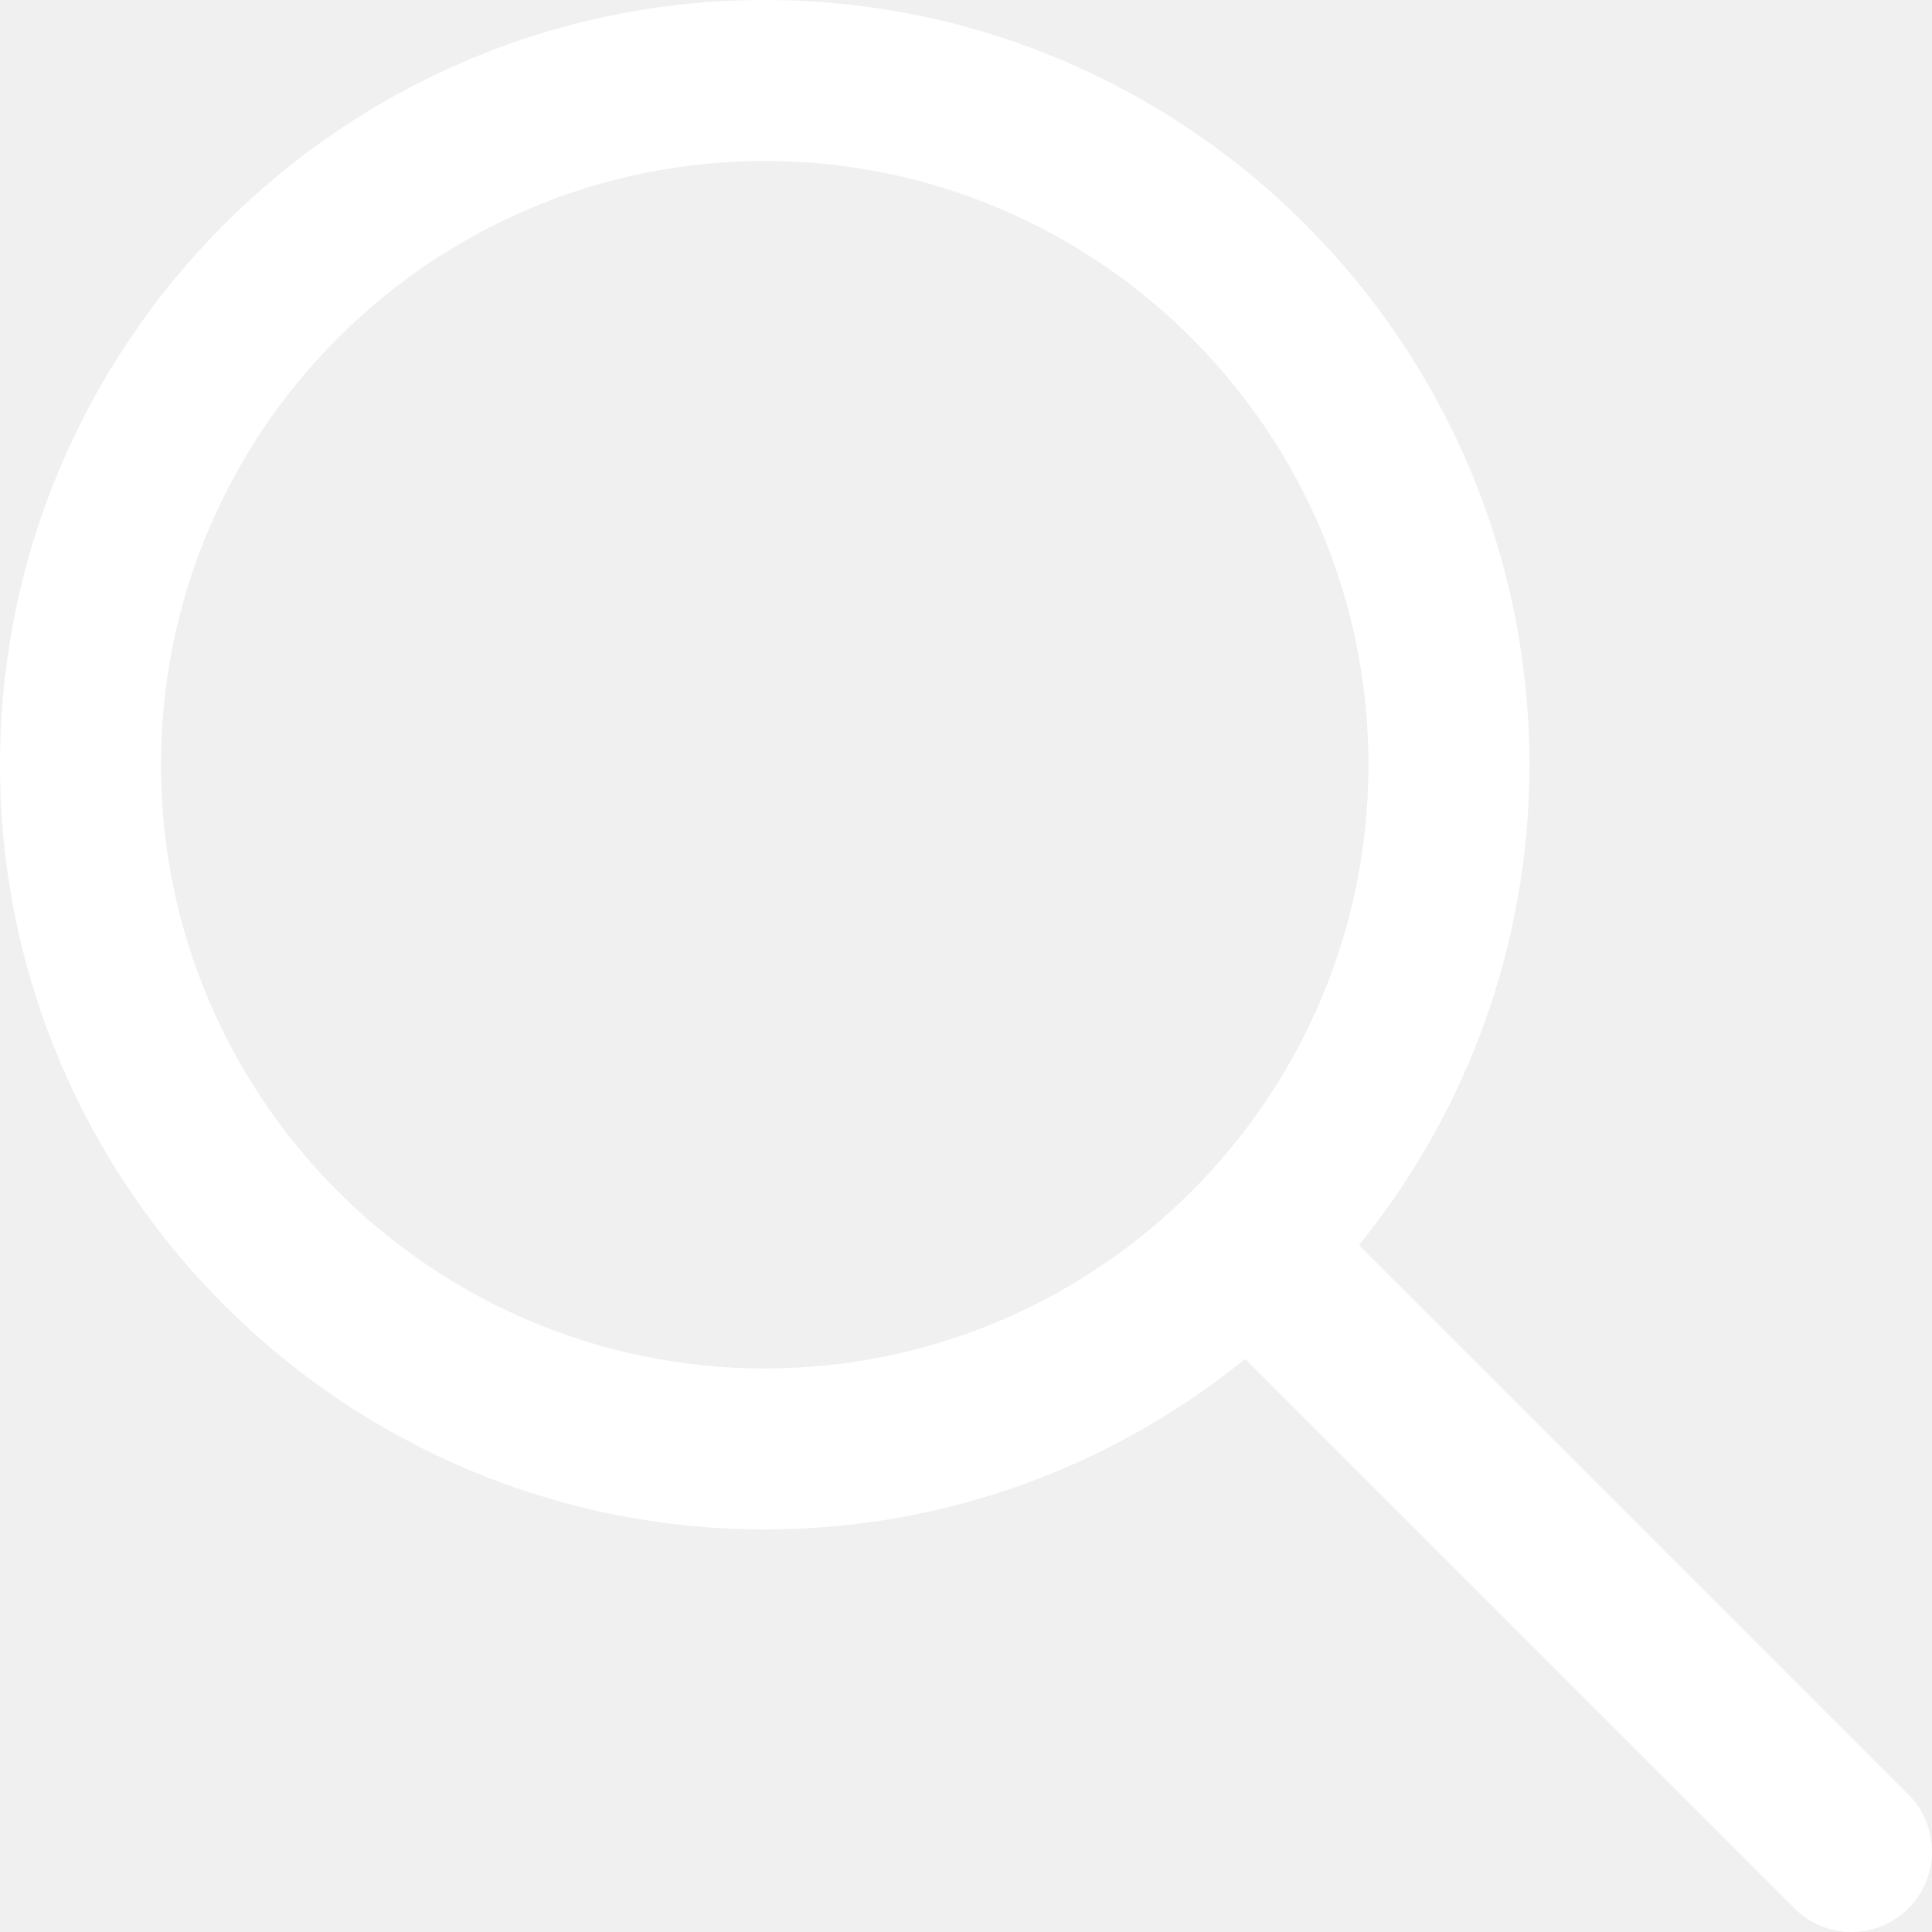
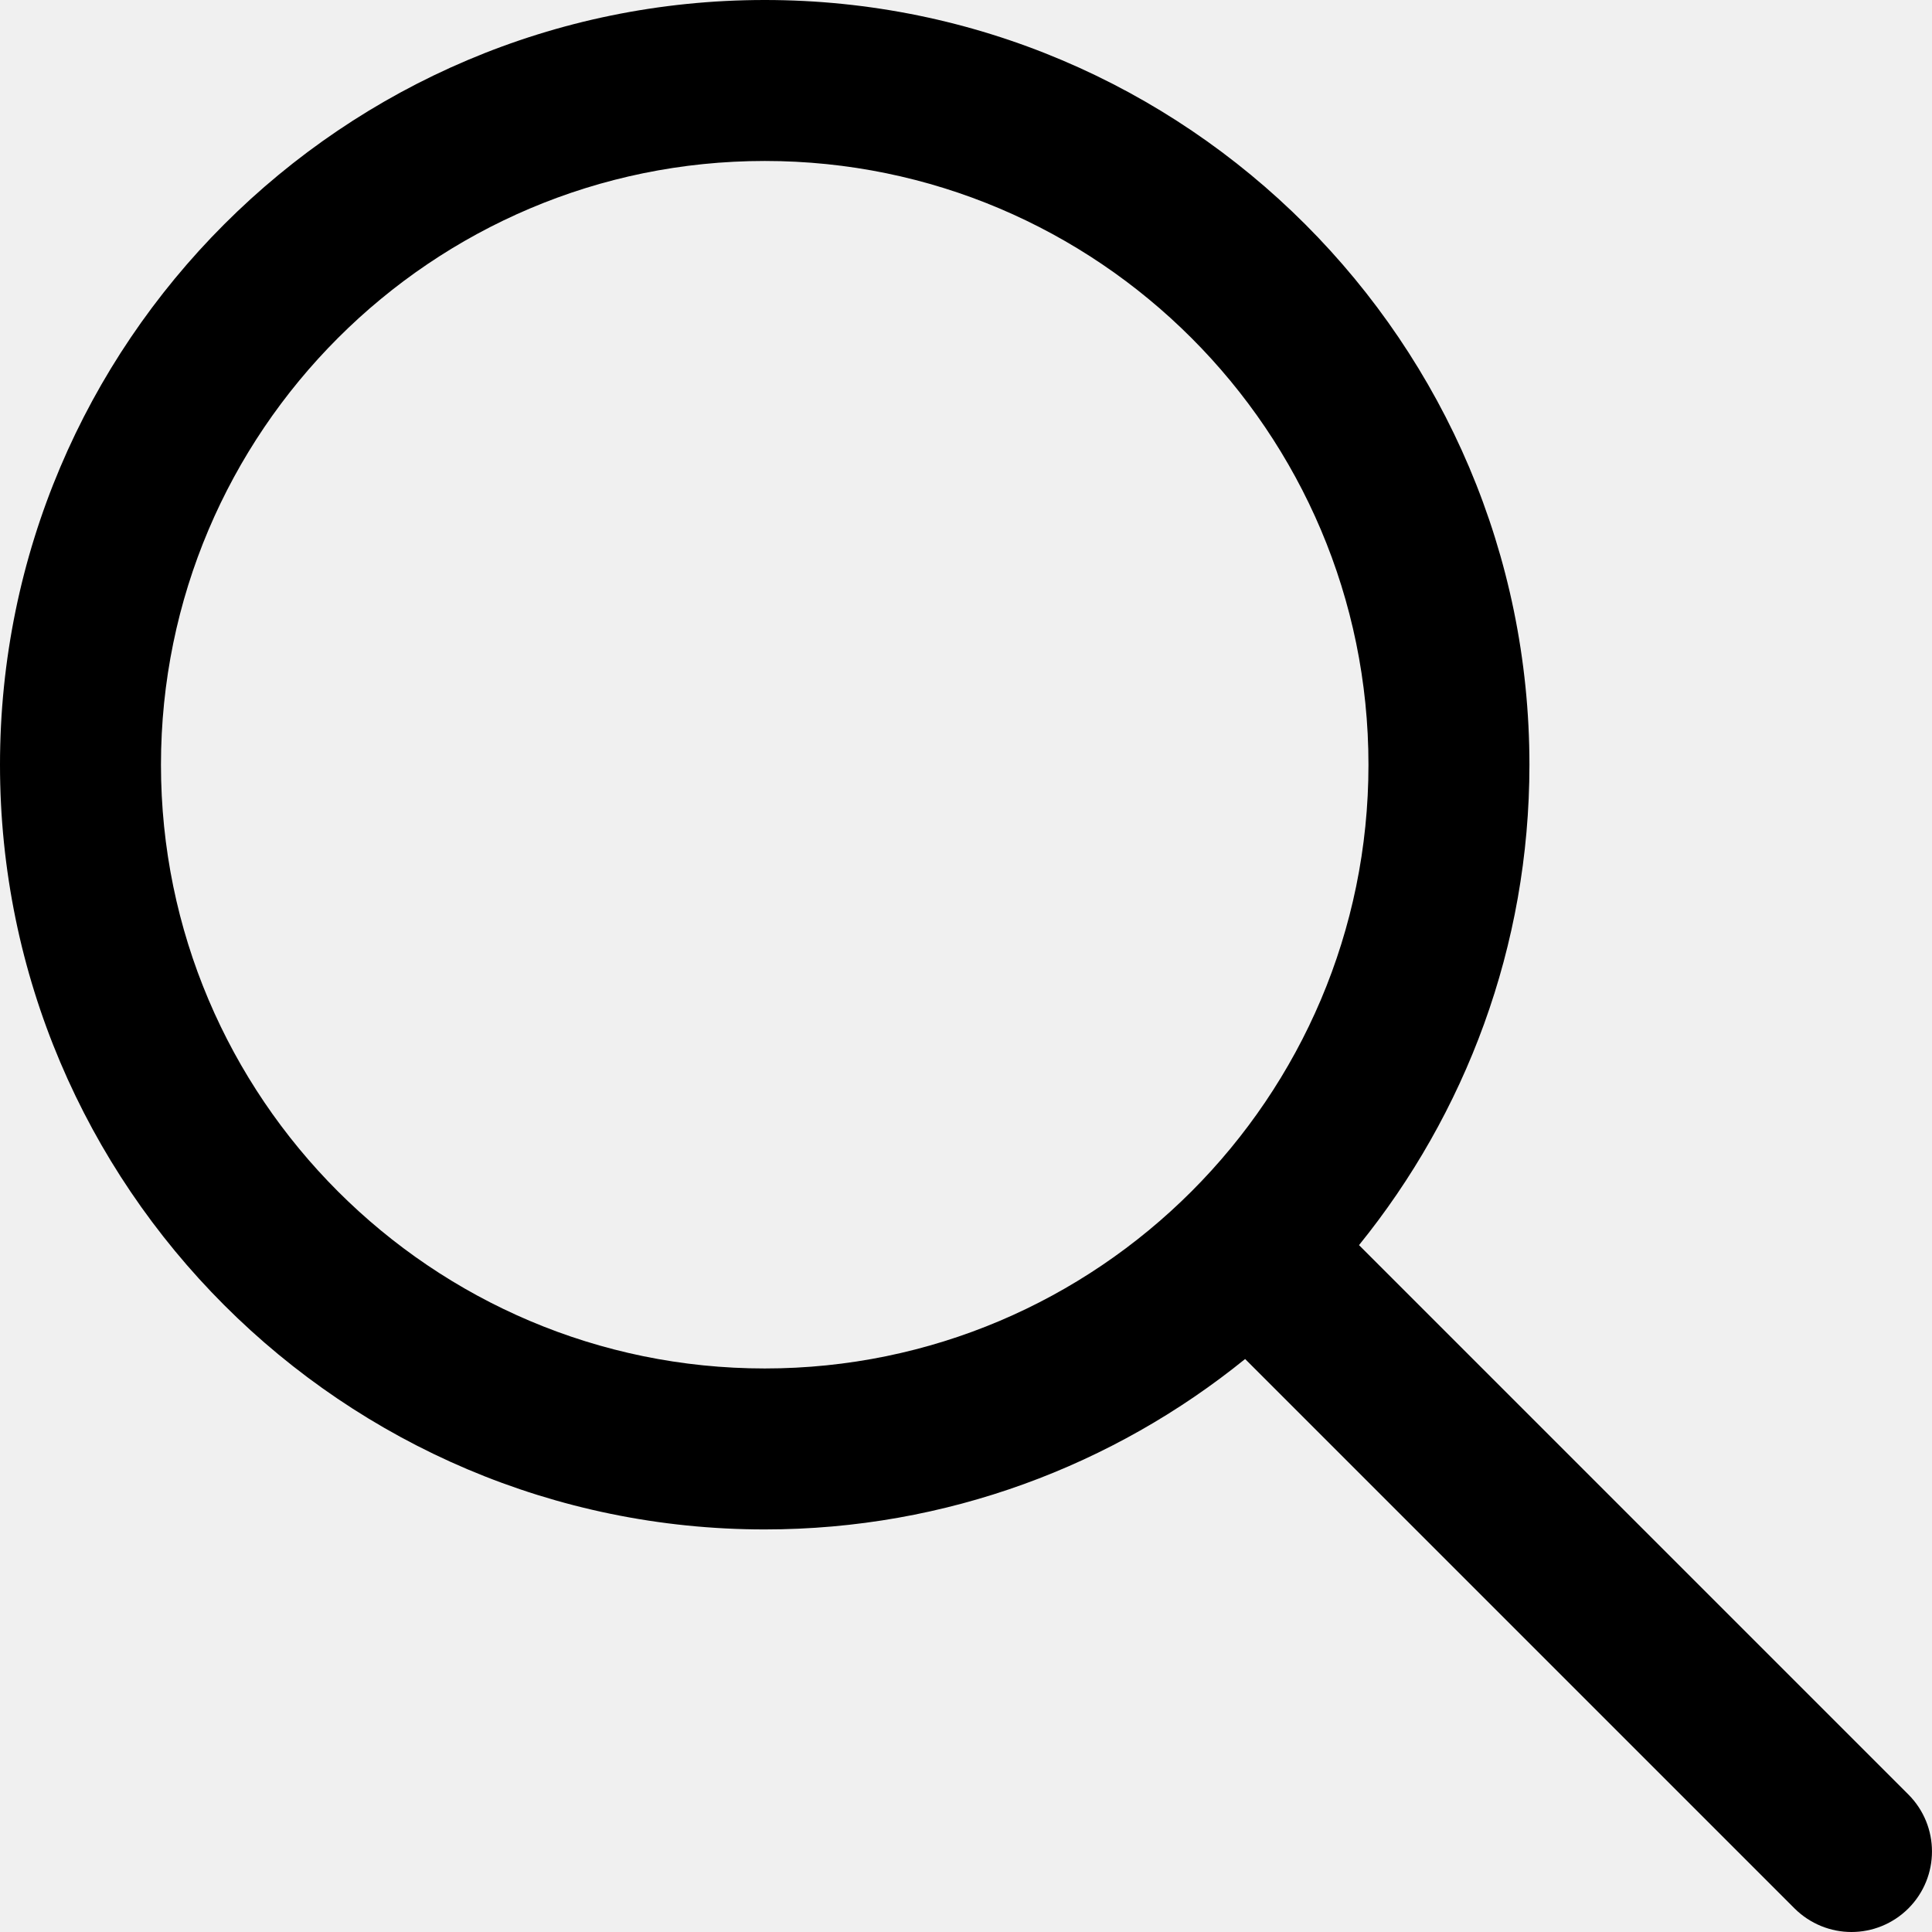
<svg xmlns="http://www.w3.org/2000/svg" width="19" height="19" viewBox="0 0 19 19" fill="none">
  <g clip-path="url(#clip0)">
-     <path d="M18.768 17.648L13.365 12.245C14.411 10.953 15.041 9.31 15.041 7.521C15.041 3.374 11.667 0 7.521 0C3.374 0 0 3.374 0 7.521C0 11.667 3.374 15.041 7.521 15.041C9.31 15.041 10.953 14.411 12.245 13.365L17.648 18.768C17.803 18.922 18.006 19 18.208 19C18.411 19 18.613 18.922 18.768 18.768C19.077 18.458 19.077 17.958 18.768 17.648ZM7.521 13.458C4.246 13.458 1.583 10.795 1.583 7.521C1.583 4.246 4.246 1.583 7.521 1.583C10.795 1.583 13.458 4.246 13.458 7.521C13.458 10.795 10.795 13.458 7.521 13.458Z" fill="white" />
+     <path d="M18.768 17.648L13.365 12.245C14.411 10.953 15.041 9.31 15.041 7.521C15.041 3.374 11.667 0 7.521 0C3.374 0 0 3.374 0 7.521C0 11.667 3.374 15.041 7.521 15.041C9.31 15.041 10.953 14.411 12.245 13.365L17.648 18.768C17.803 18.922 18.006 19 18.208 19C18.411 19 18.613 18.922 18.768 18.768C19.077 18.458 19.077 17.958 18.768 17.648ZM7.521 13.458C4.246 13.458 1.583 10.795 1.583 7.521C1.583 4.246 4.246 1.583 7.521 1.583C10.795 1.583 13.458 4.246 13.458 7.521C13.458 10.795 10.795 13.458 7.521 13.458Z" fill="currentColor" />
  </g>
  <defs>
    <clipPath id="clip0">
-       <rect width="19" height="19" fill="white" />
+       <rect width="19" height="19" fill="currentColor" />
    </clipPath>
  </defs>
</svg>
